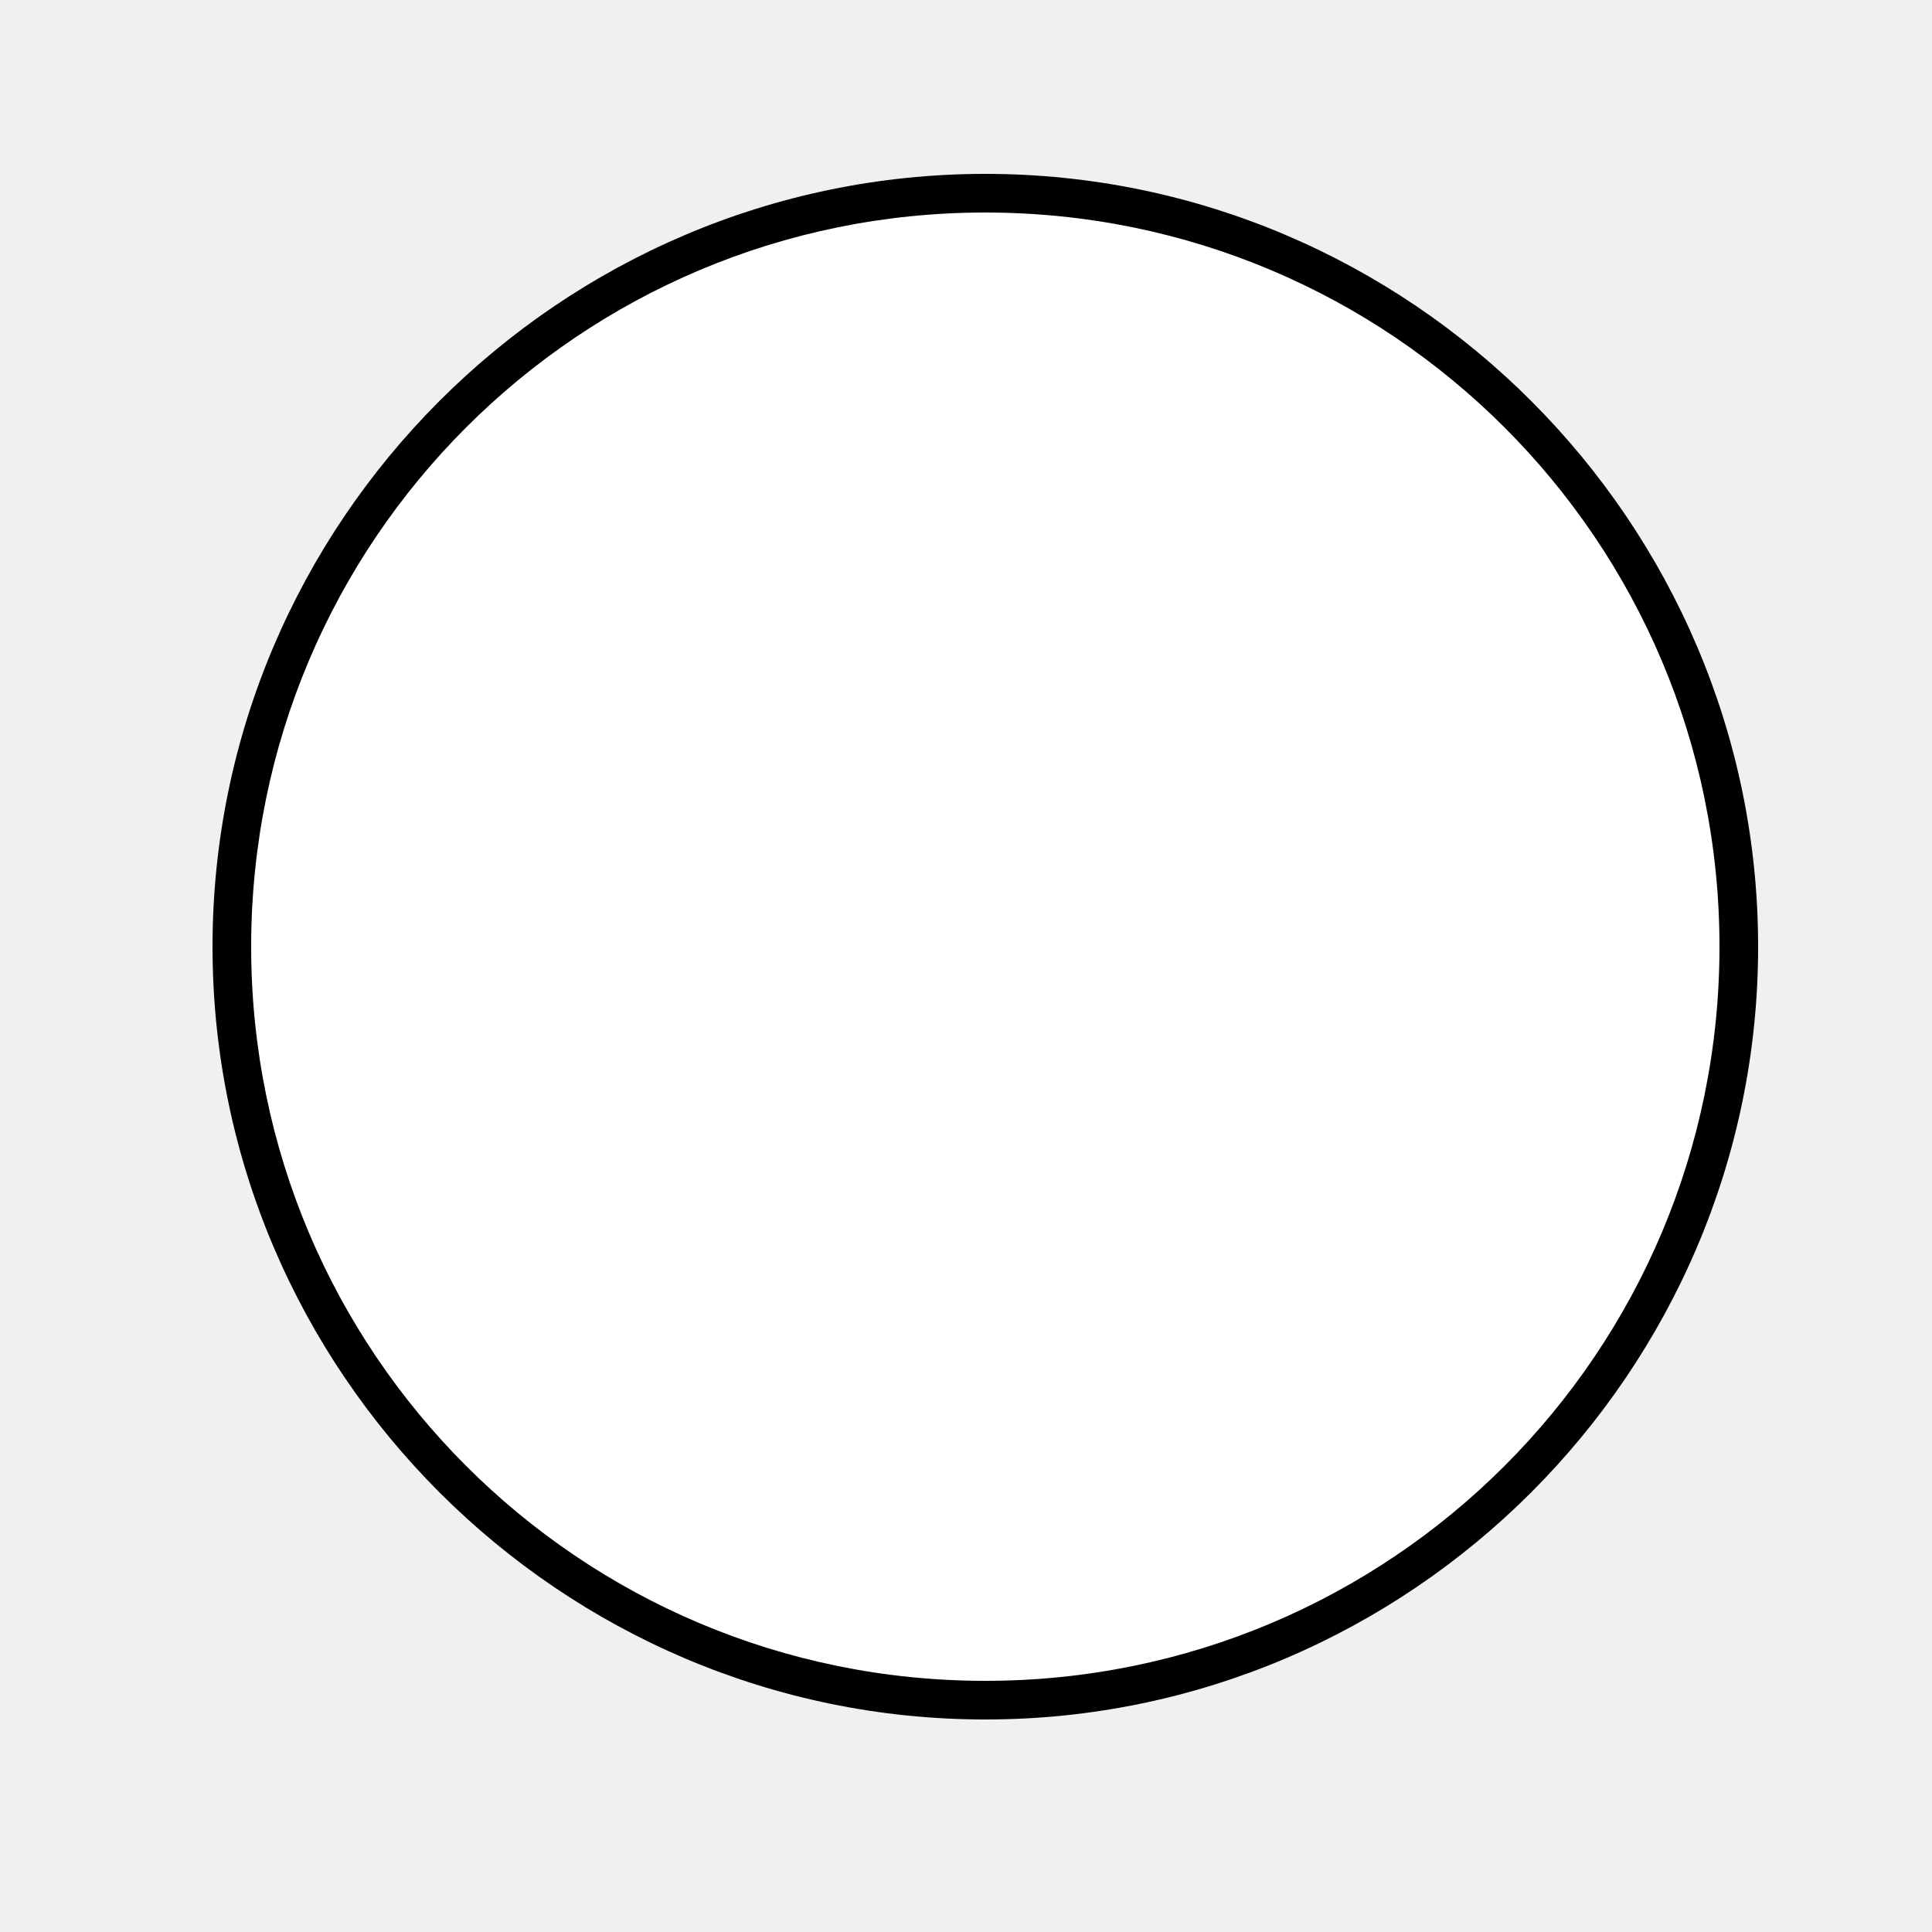
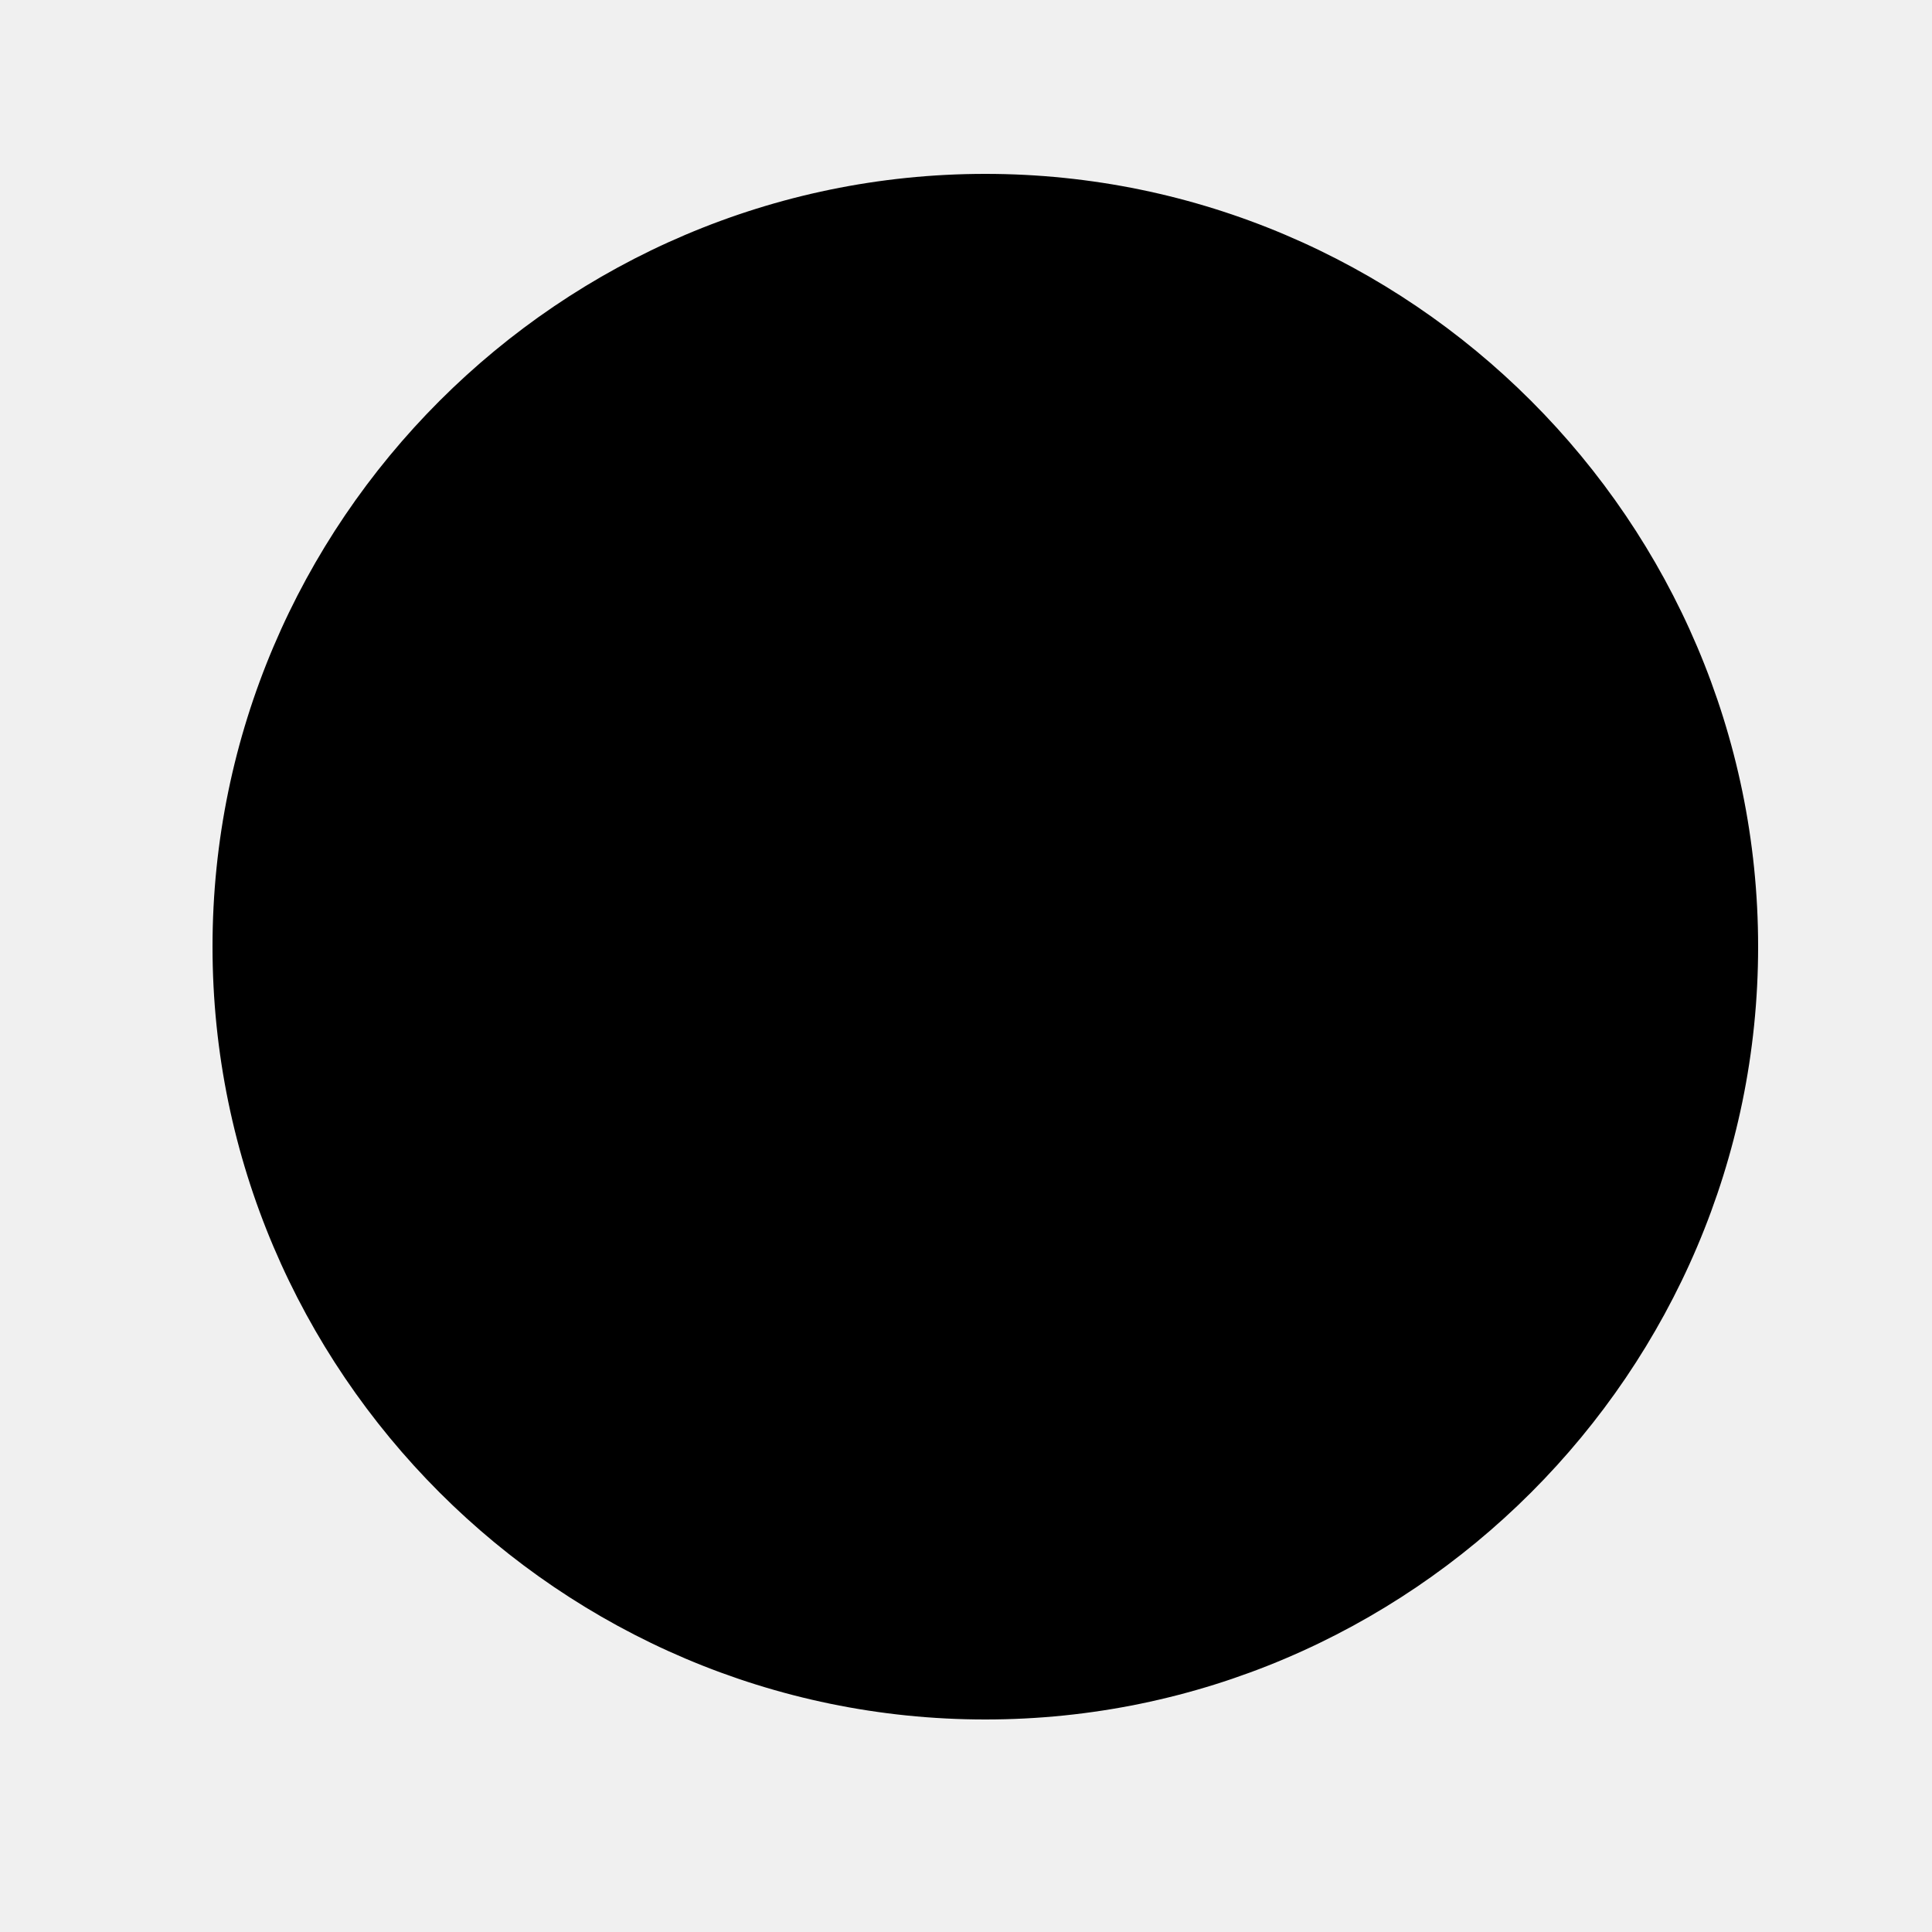
<svg xmlns="http://www.w3.org/2000/svg" version="1.1" id="Layer_1" x="0px" y="0px" viewBox="0 0 50 50" style="enable-background:new 0 0 50 50;" xml:space="preserve">
  <style type="text/css">
- 	.st0{fill:#FFFFFF;}
+ 	.st0{fill:#000000;}
</style>
  <g>
    <path class="st0" d="M25.5,44C14.7,44,6,35.3,6,24.5C6,13.7,14.7,5,25.5,5C36.3,5,45,13.7,45,24.5C45,35.3,36.3,44,25.5,44z" />
    <path d="M25.5,5.5c10.5,0,19,8.5,19,19s-8.5,19-19,19s-19-8.5-19-19S15,5.5,25.5,5.5 M25.5,4.5c-11,0-20,9-20,20s9,20,20,20   s20-9,20-20S36.5,4.5,25.5,4.5L25.5,4.5z" />
  </g>
</svg>
